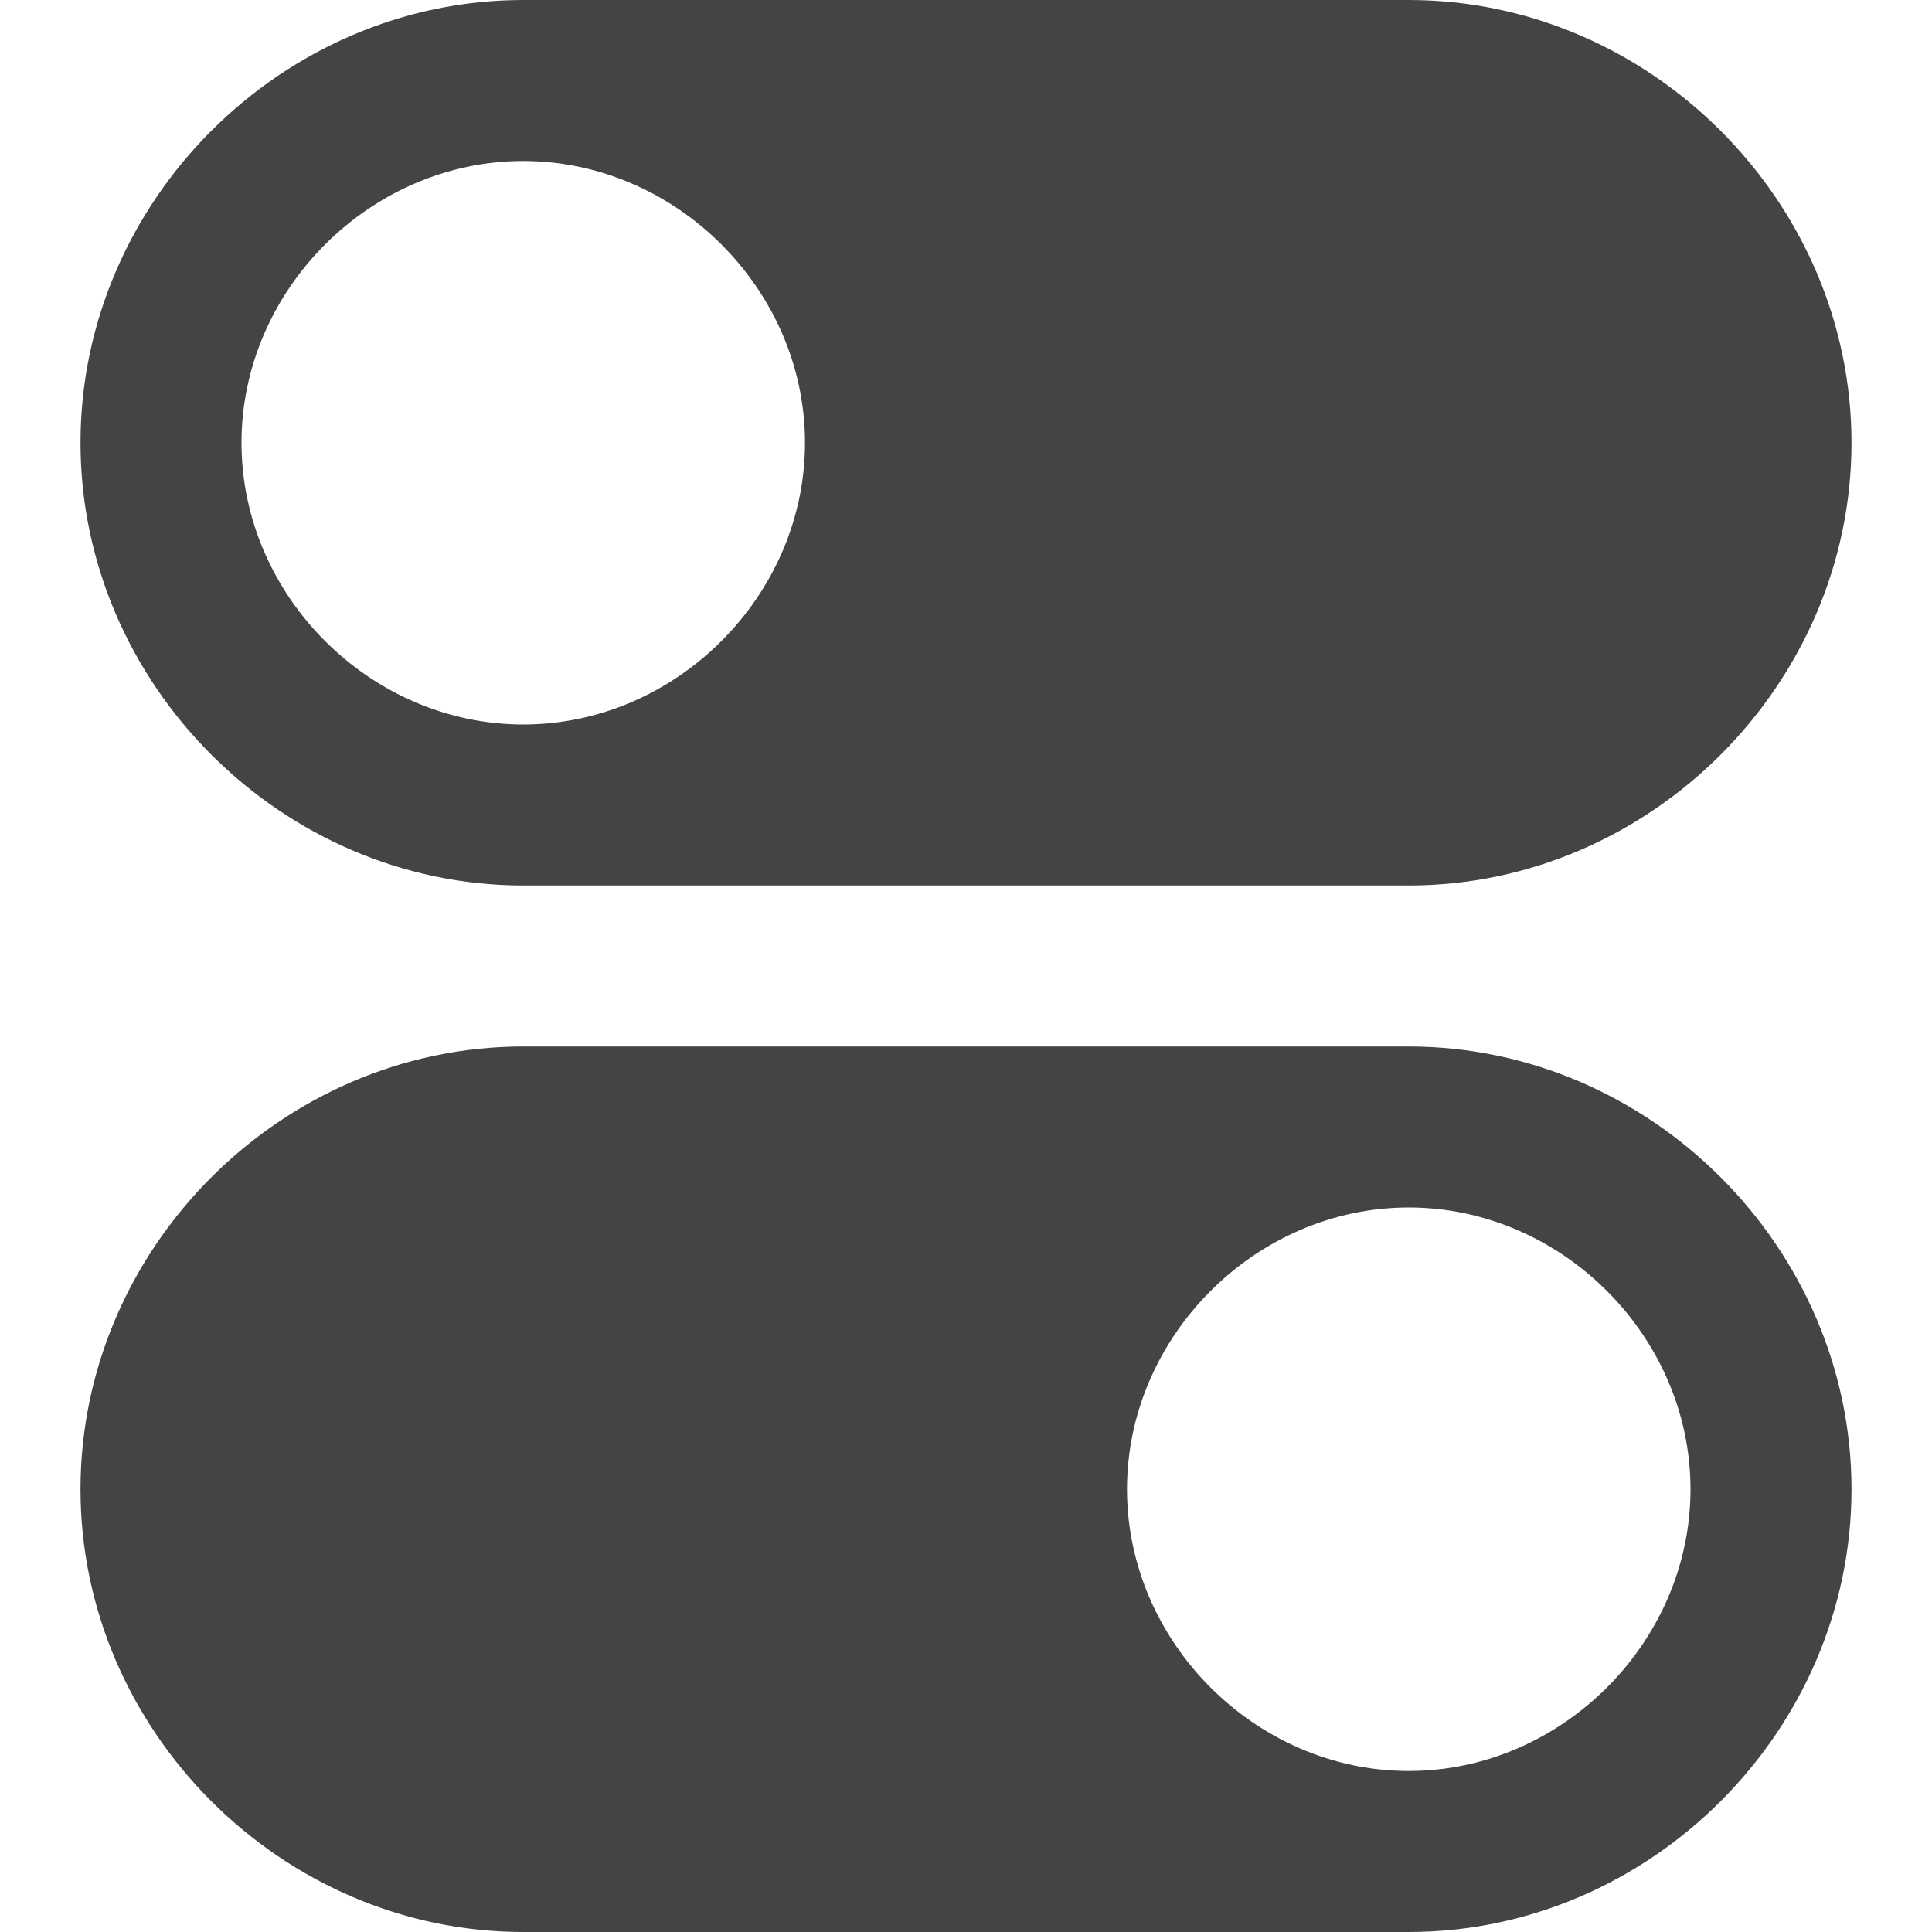
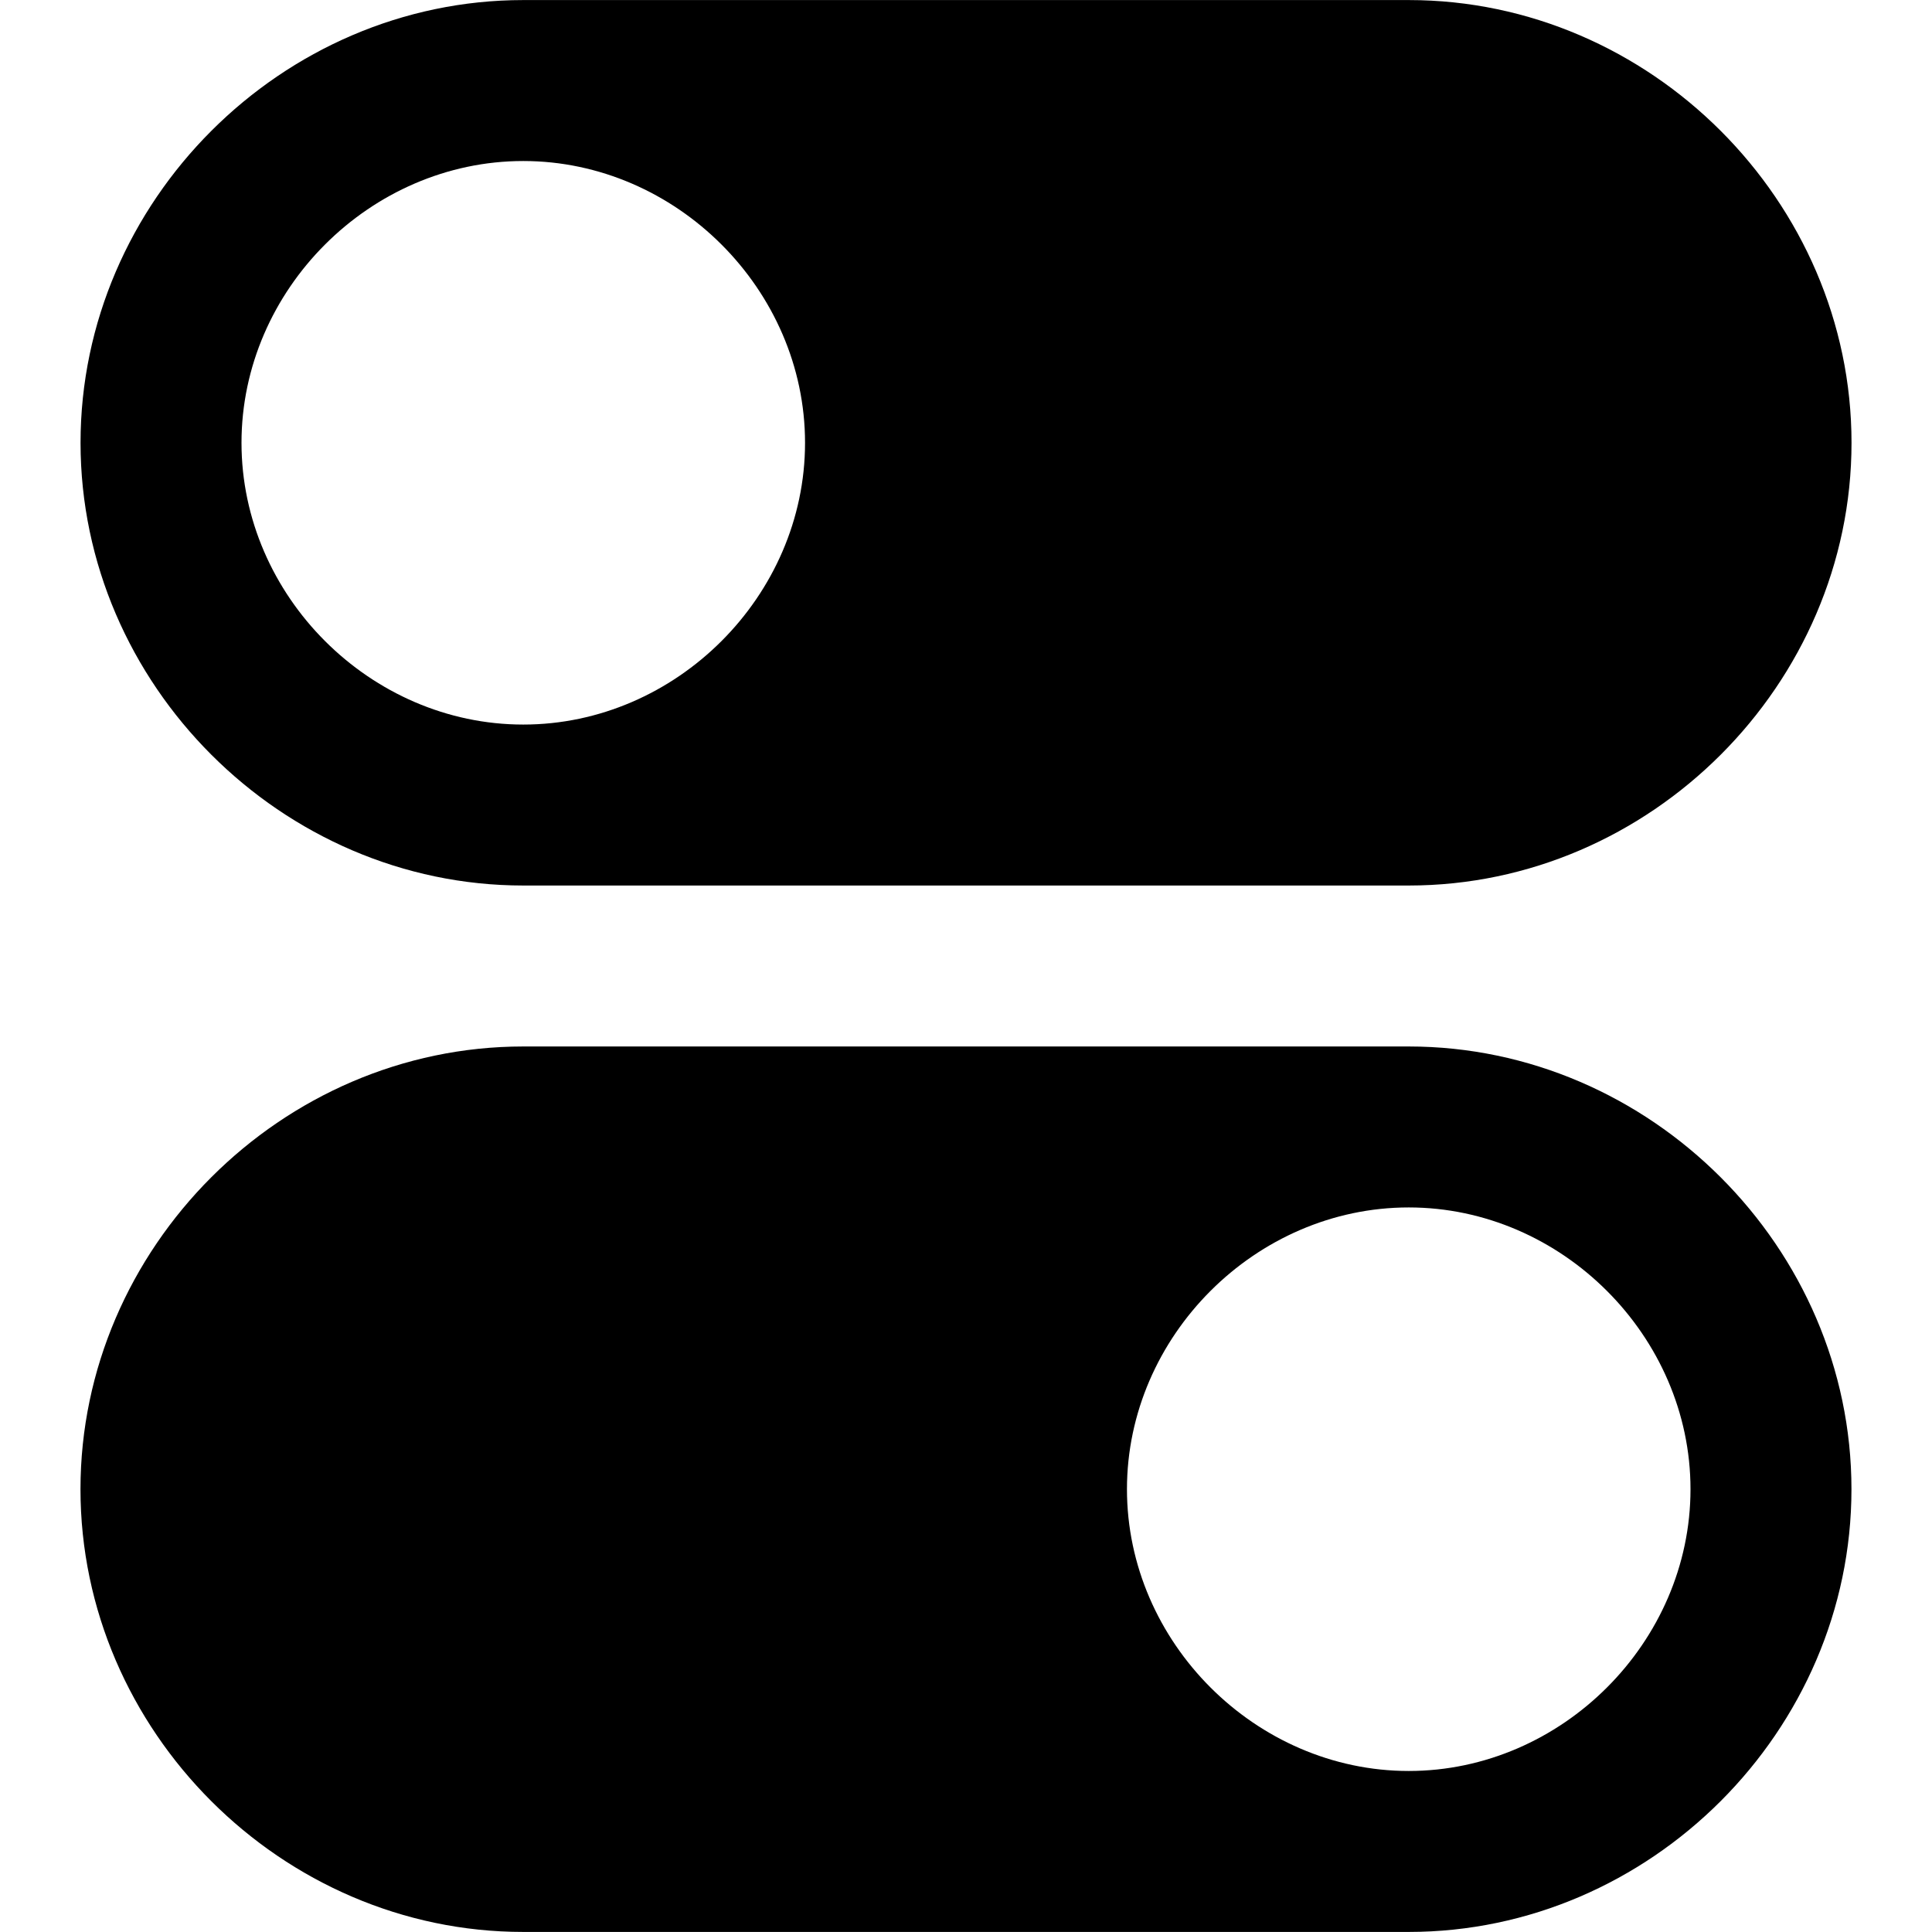
- <svg xmlns="http://www.w3.org/2000/svg" x="0px" y="0px" viewBox="0 0 24 24" width="24" height="24">
-   <g class="nc-icon-wrapper" fill="#444444">
-     <path fill="#444444" d="M6.5,11h11c3,0,5.5-2.5,5.5-5.5S20.5,0,17.5,0h-11C3.5,0,1,2.5,1,5.5S3.5,11,6.5,11z M6.5,2 C8.4,2,10,3.6,10,5.5S8.4,9,6.5,9S3,7.4,3,5.5S4.6,2,6.5,2z" />
-     <path data-color="color-2" fill="#444444" d="M17.5,13h-11c-3,0-5.5,2.5-5.5,5.5S3.5,24,6.5,24h11c3,0,5.5-2.5,5.5-5.5S20.5,13,17.5,13z M17.5,22c-1.9,0-3.5-1.6-3.5-3.5s1.6-3.5,3.5-3.5s3.5,1.6,3.5,3.5S19.4,22,17.5,22z" />
-   </g>
+ <svg xmlns="http://www.w3.org/2000/svg" version="1.1" width="32" height="32" viewBox="0 0 32 32">
+   <path d="M8.667 14.667h14.667c4 0 7.333-3.333 7.333-7.333s-3.333-7.333-7.333-7.333h-14.667c-4 0-7.333 3.333-7.333 7.333s3.333 7.333 7.333 7.333zM8.667 2.667c2.533 0 4.667 2.133 4.667 4.667s-2.133 4.667-4.667 4.667-4.667-2.133-4.667-4.667 2.133-4.667 4.667-4.667z" />
+   <path d="M23.333 17.333h-14.667c-4 0-7.333 3.333-7.333 7.333s3.333 7.333 7.333 7.333h14.667c4 0 7.333-3.333 7.333-7.333s-3.333-7.333-7.333-7.333zM23.333 29.333c-2.533 0-4.667-2.133-4.667-4.667s2.133-4.667 4.667-4.667 4.667 2.133 4.667 4.667-2.133 4.667-4.667 4.667z" />
</svg>
